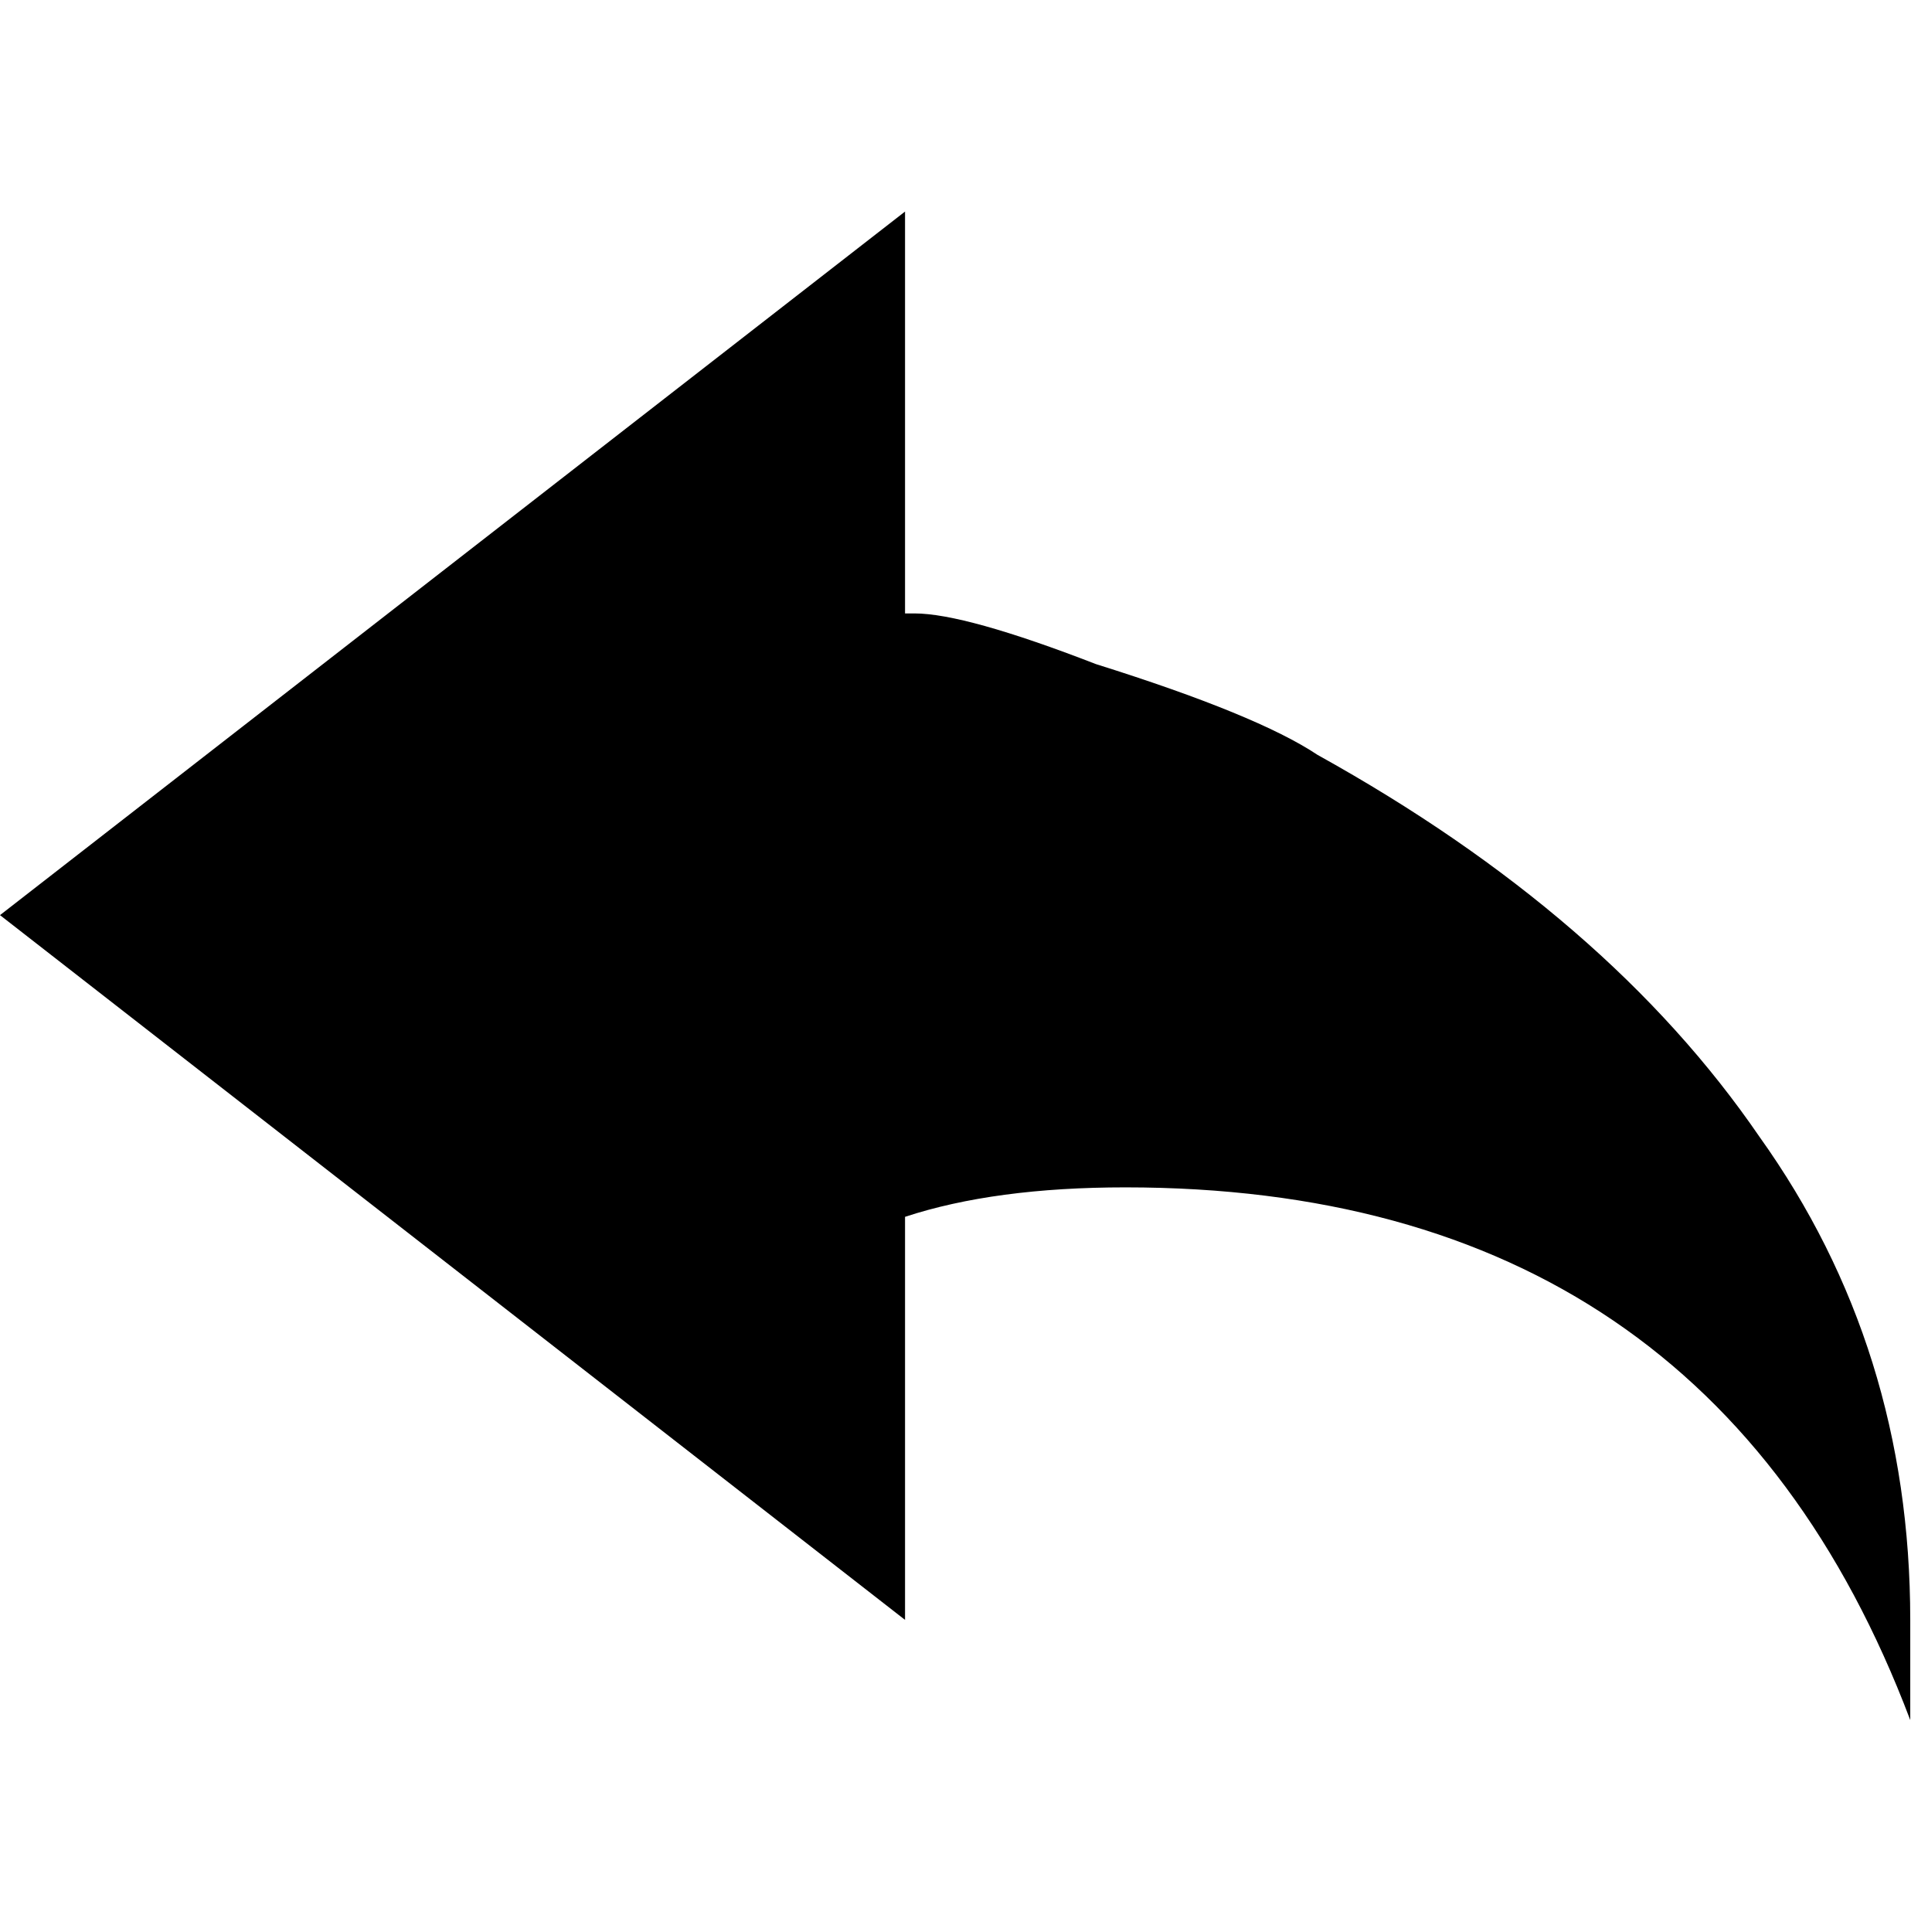
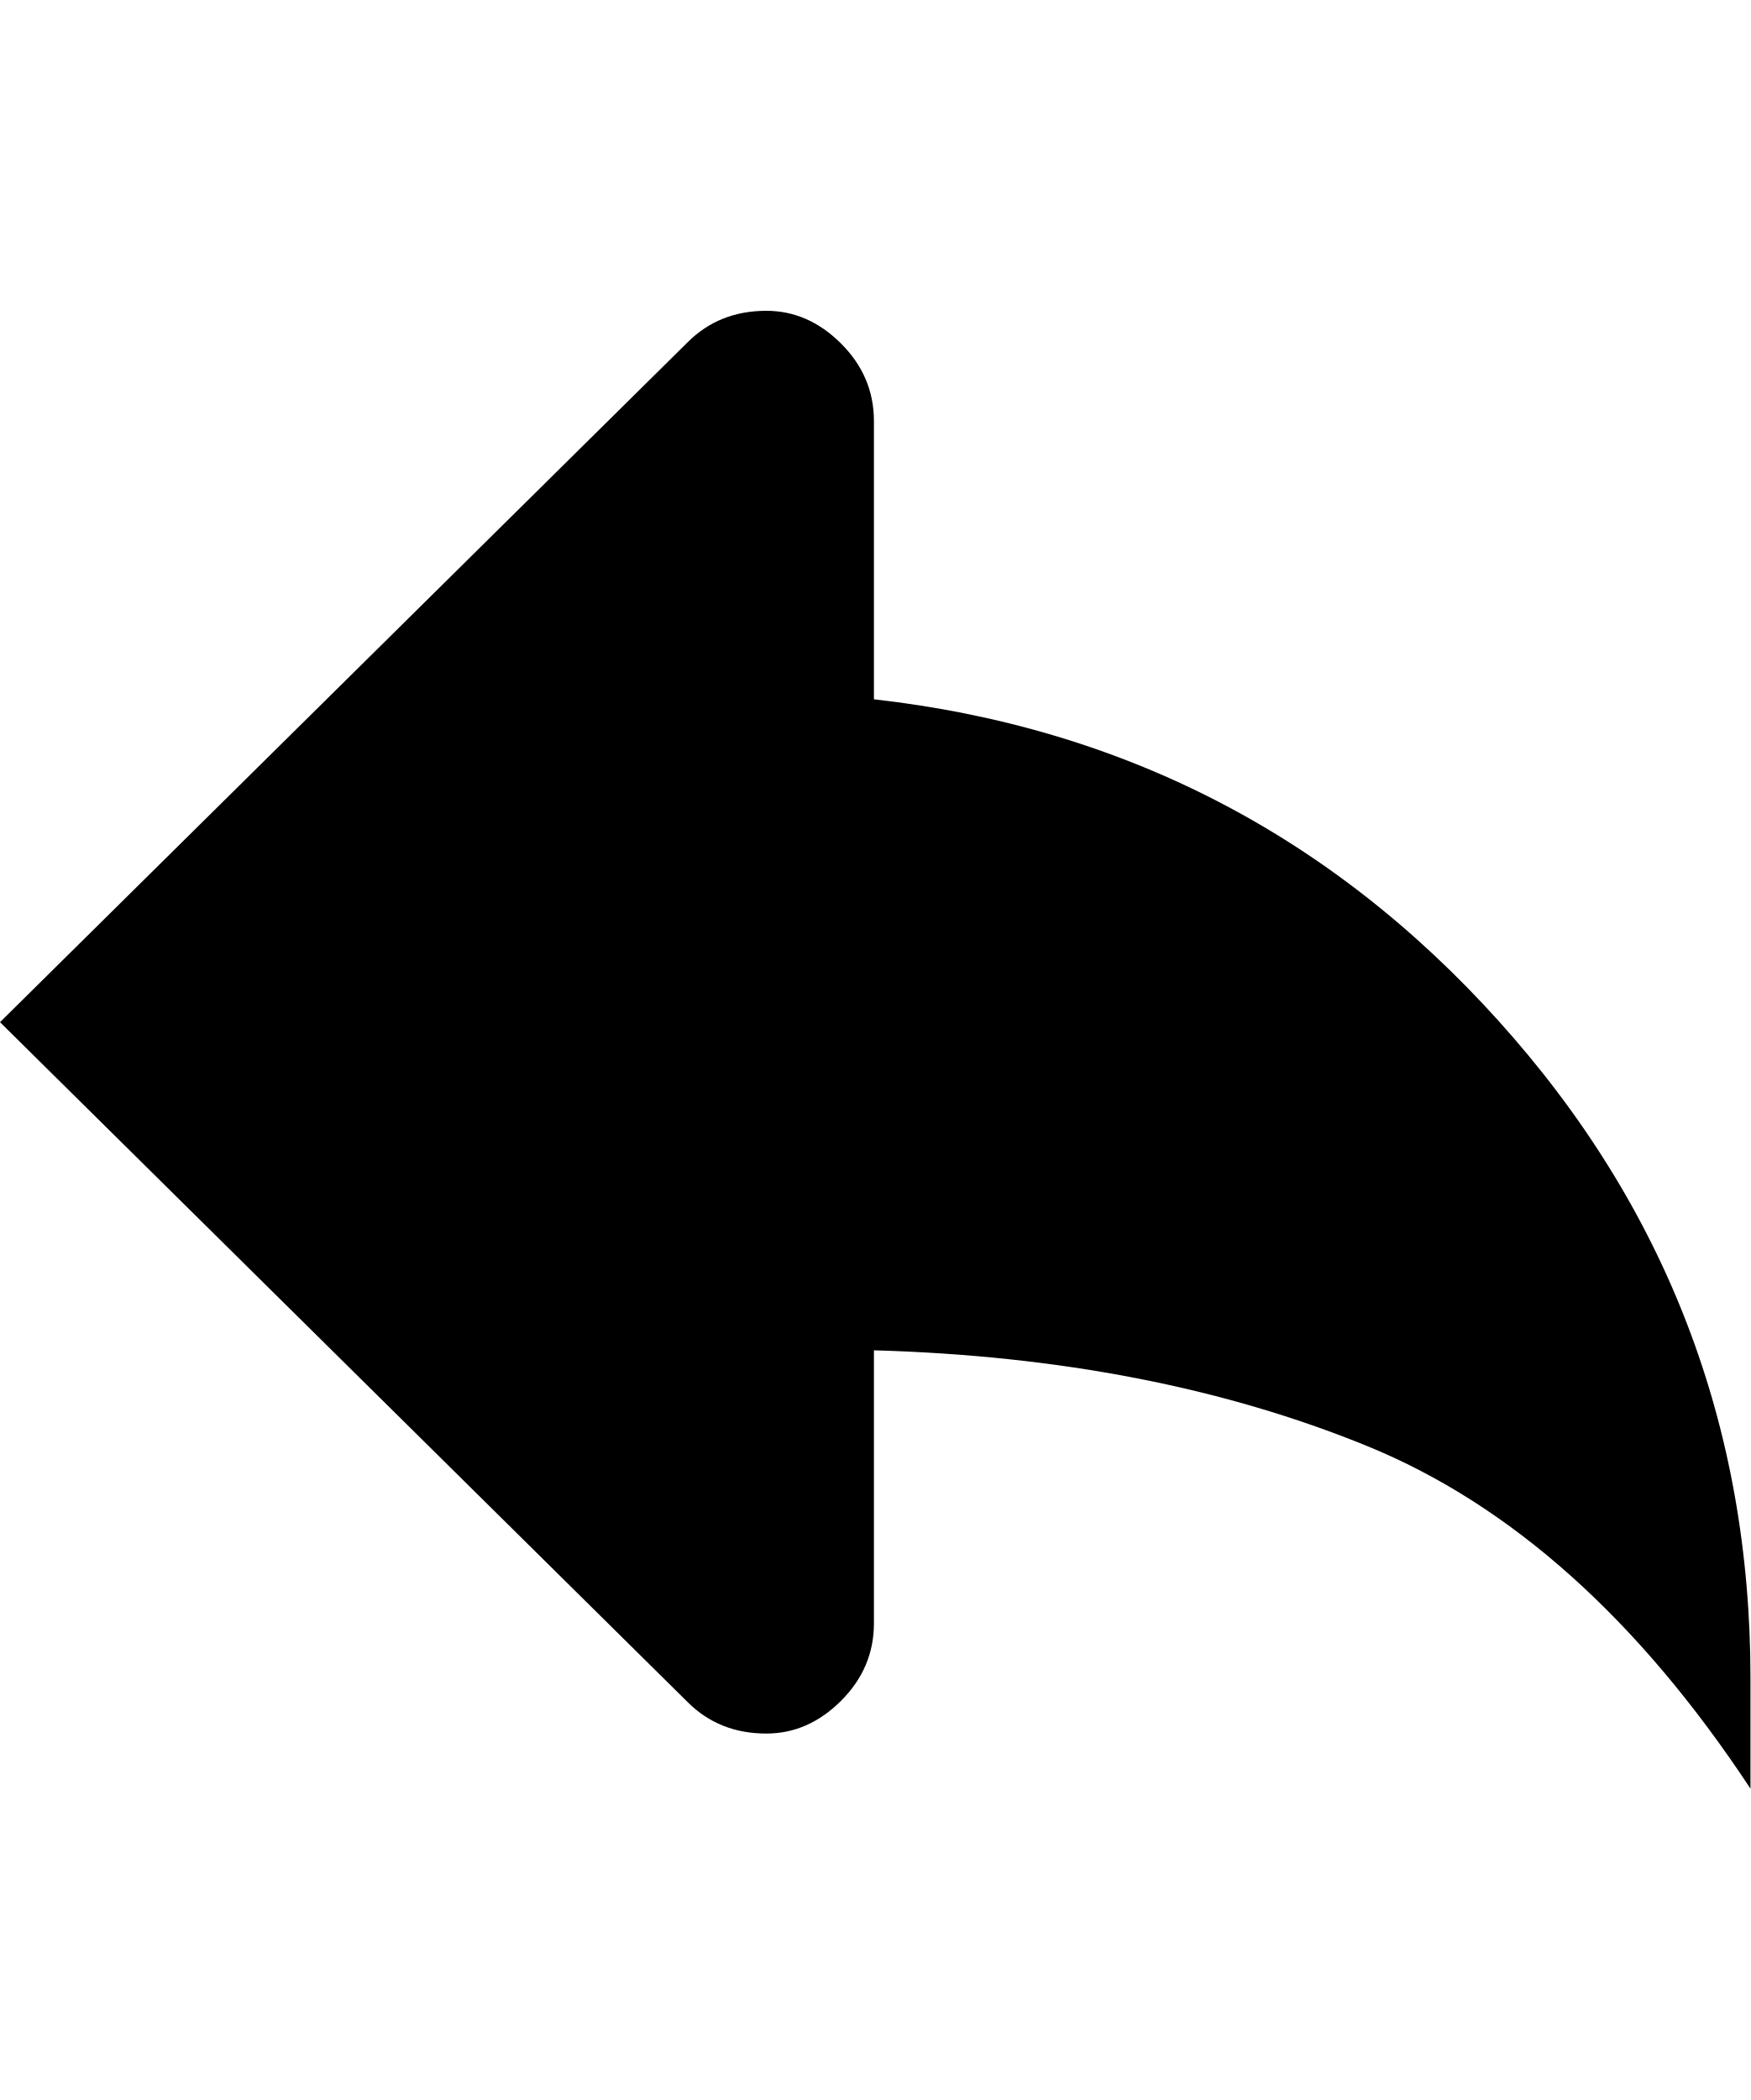
- <svg xmlns="http://www.w3.org/2000/svg" height="1000" width="989">
-   <path d="M0 473.67l468.48 -364.17l0 208.01l4.88 0q26.23 0 93.94 26.23 83.57 26.23 114.68 46.97 150.67 83.57 228.75 197.64 78.08 109.19 78.08 250.1l0 51.85q-104.31 -275.72 -406.26 -275.72 -67.71 0 -114.07 15.25l0 208.62z" />
+ <svg xmlns="http://www.w3.org/2000/svg" height="1000" width="834">
+   <path d="M365 148q20 0 35.625 15.625t15.625 36.875l0 132.5q177.5 20 297.5 153.125t120 313.125l0 52.5q-80 -121.25 -182.5 -163.125t-235 -45.625l0 130q0 21.25 -15.625 36.875t-35.625 15.625q-22.5 0 -37.5 -15l-327.5 -323.75 327.5 -323.75q15 -15 37.5 -15z" />
</svg>
